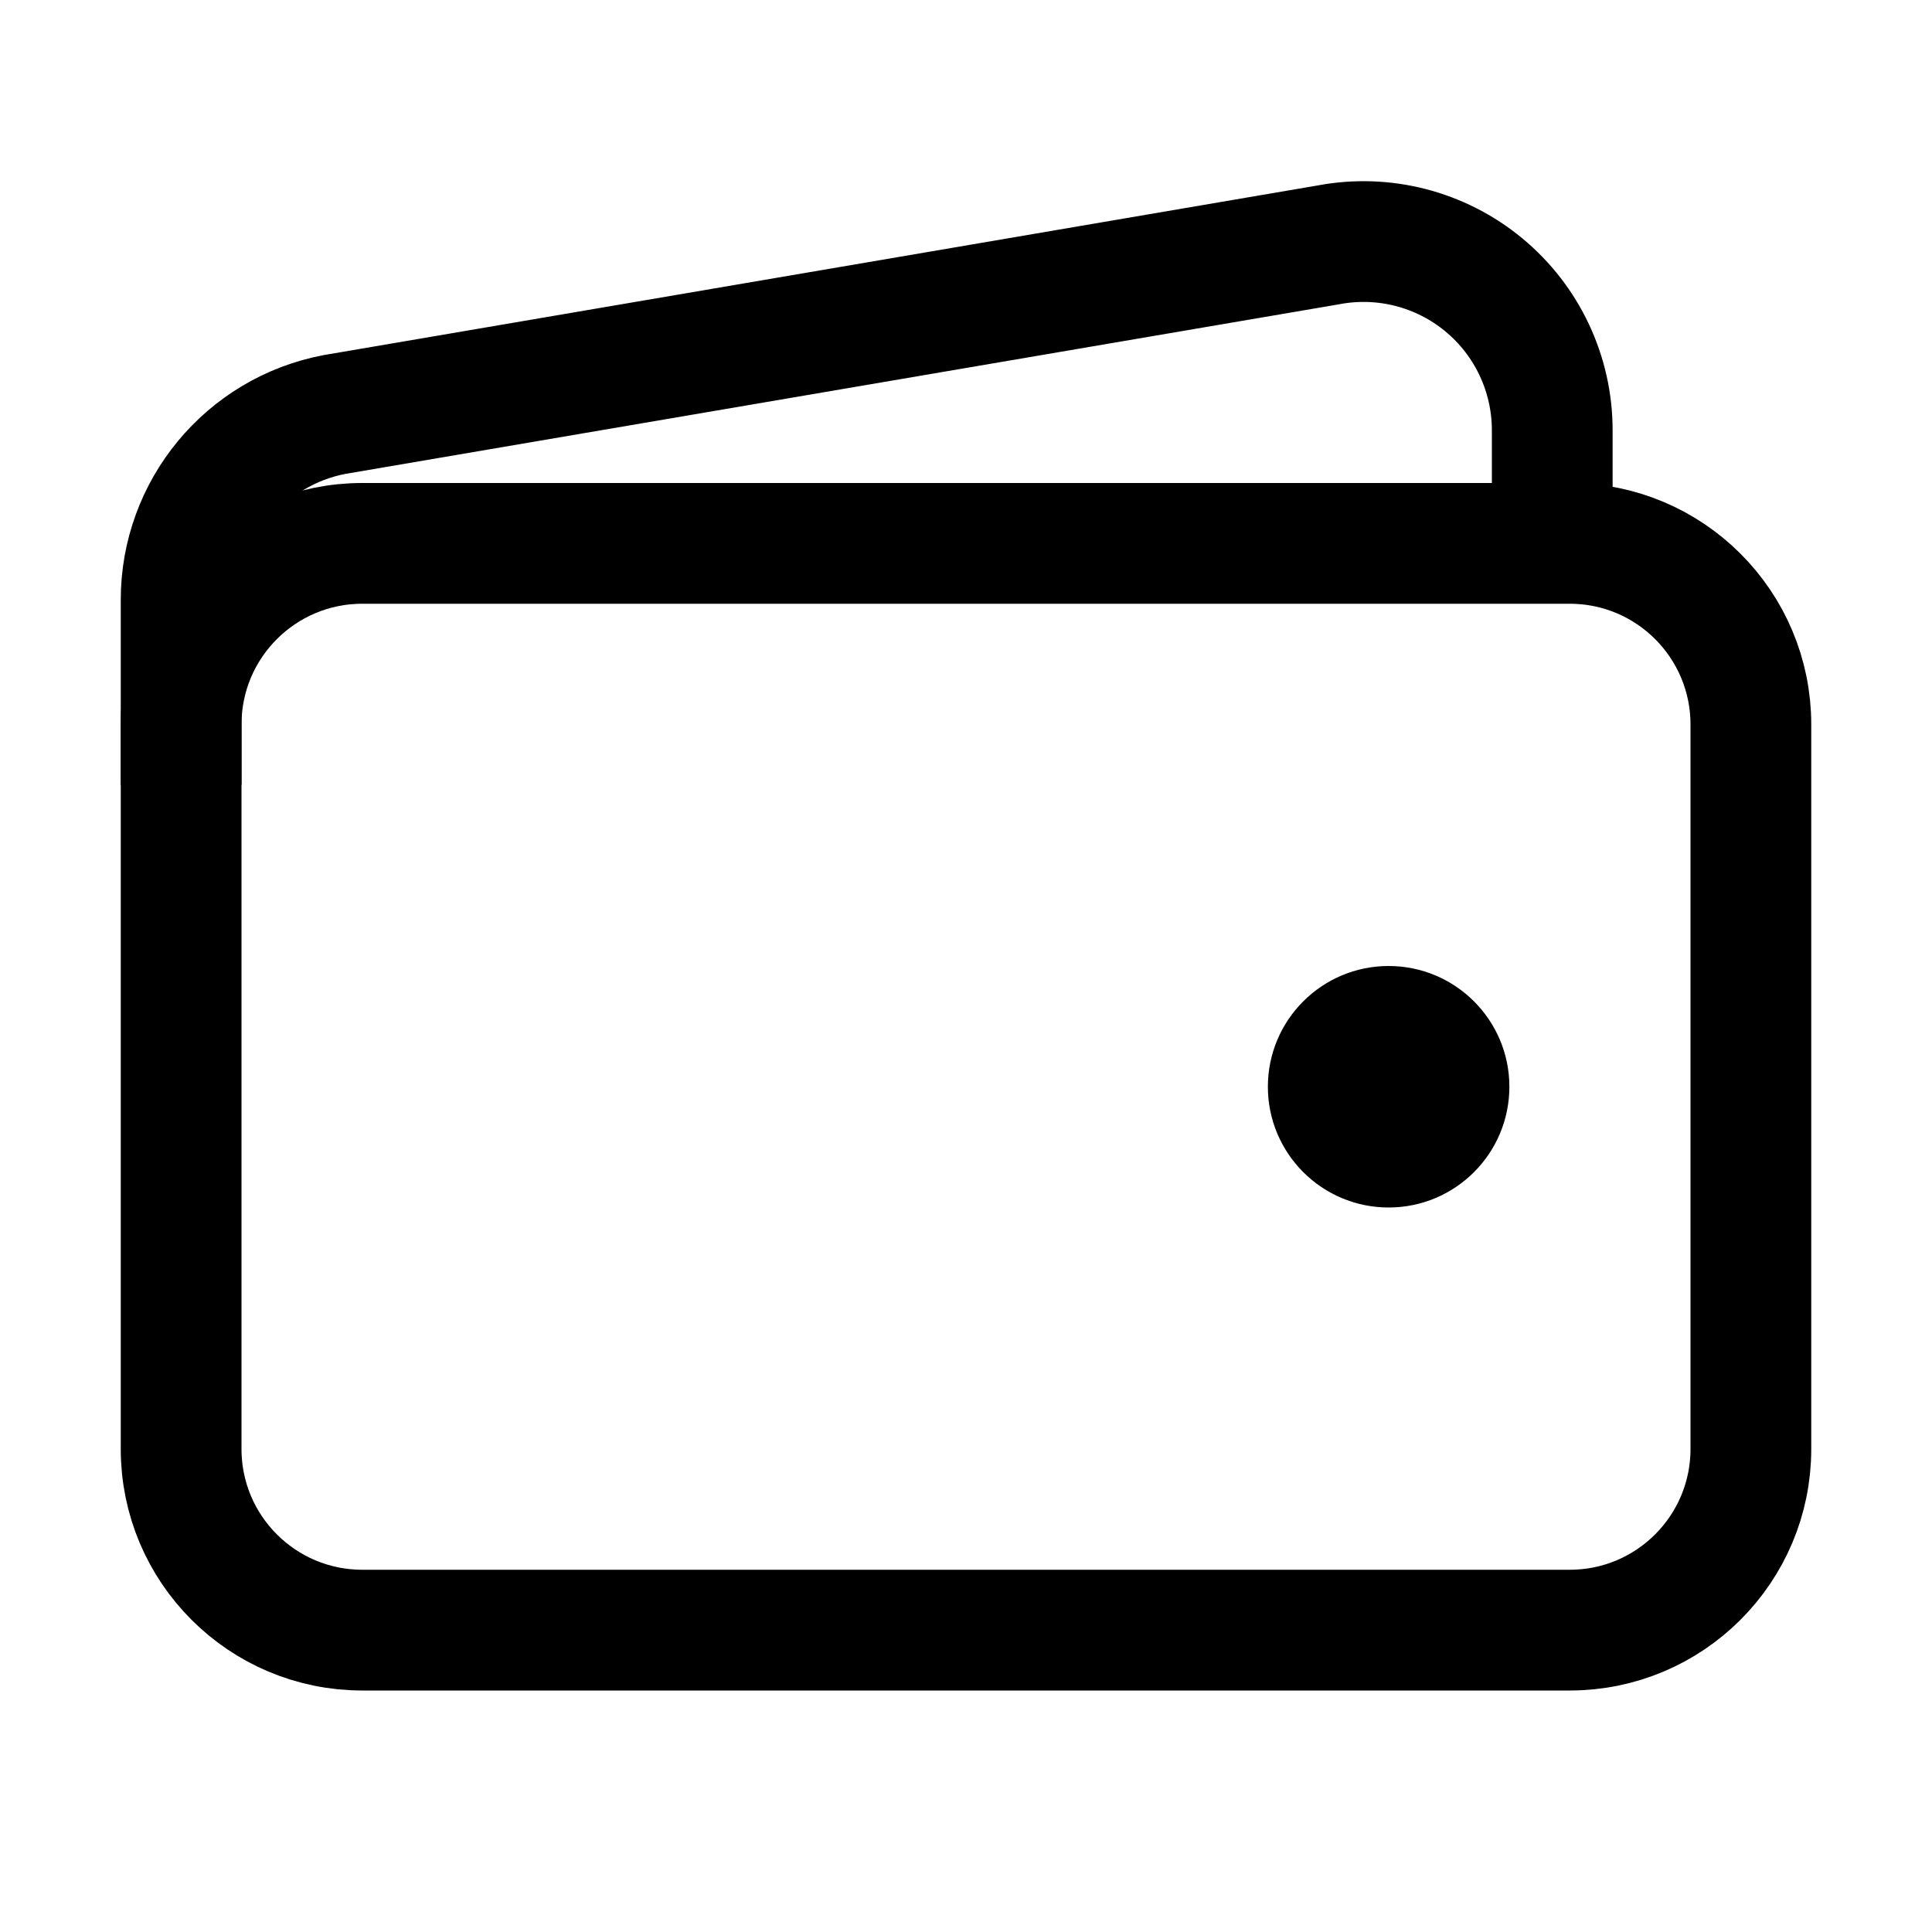
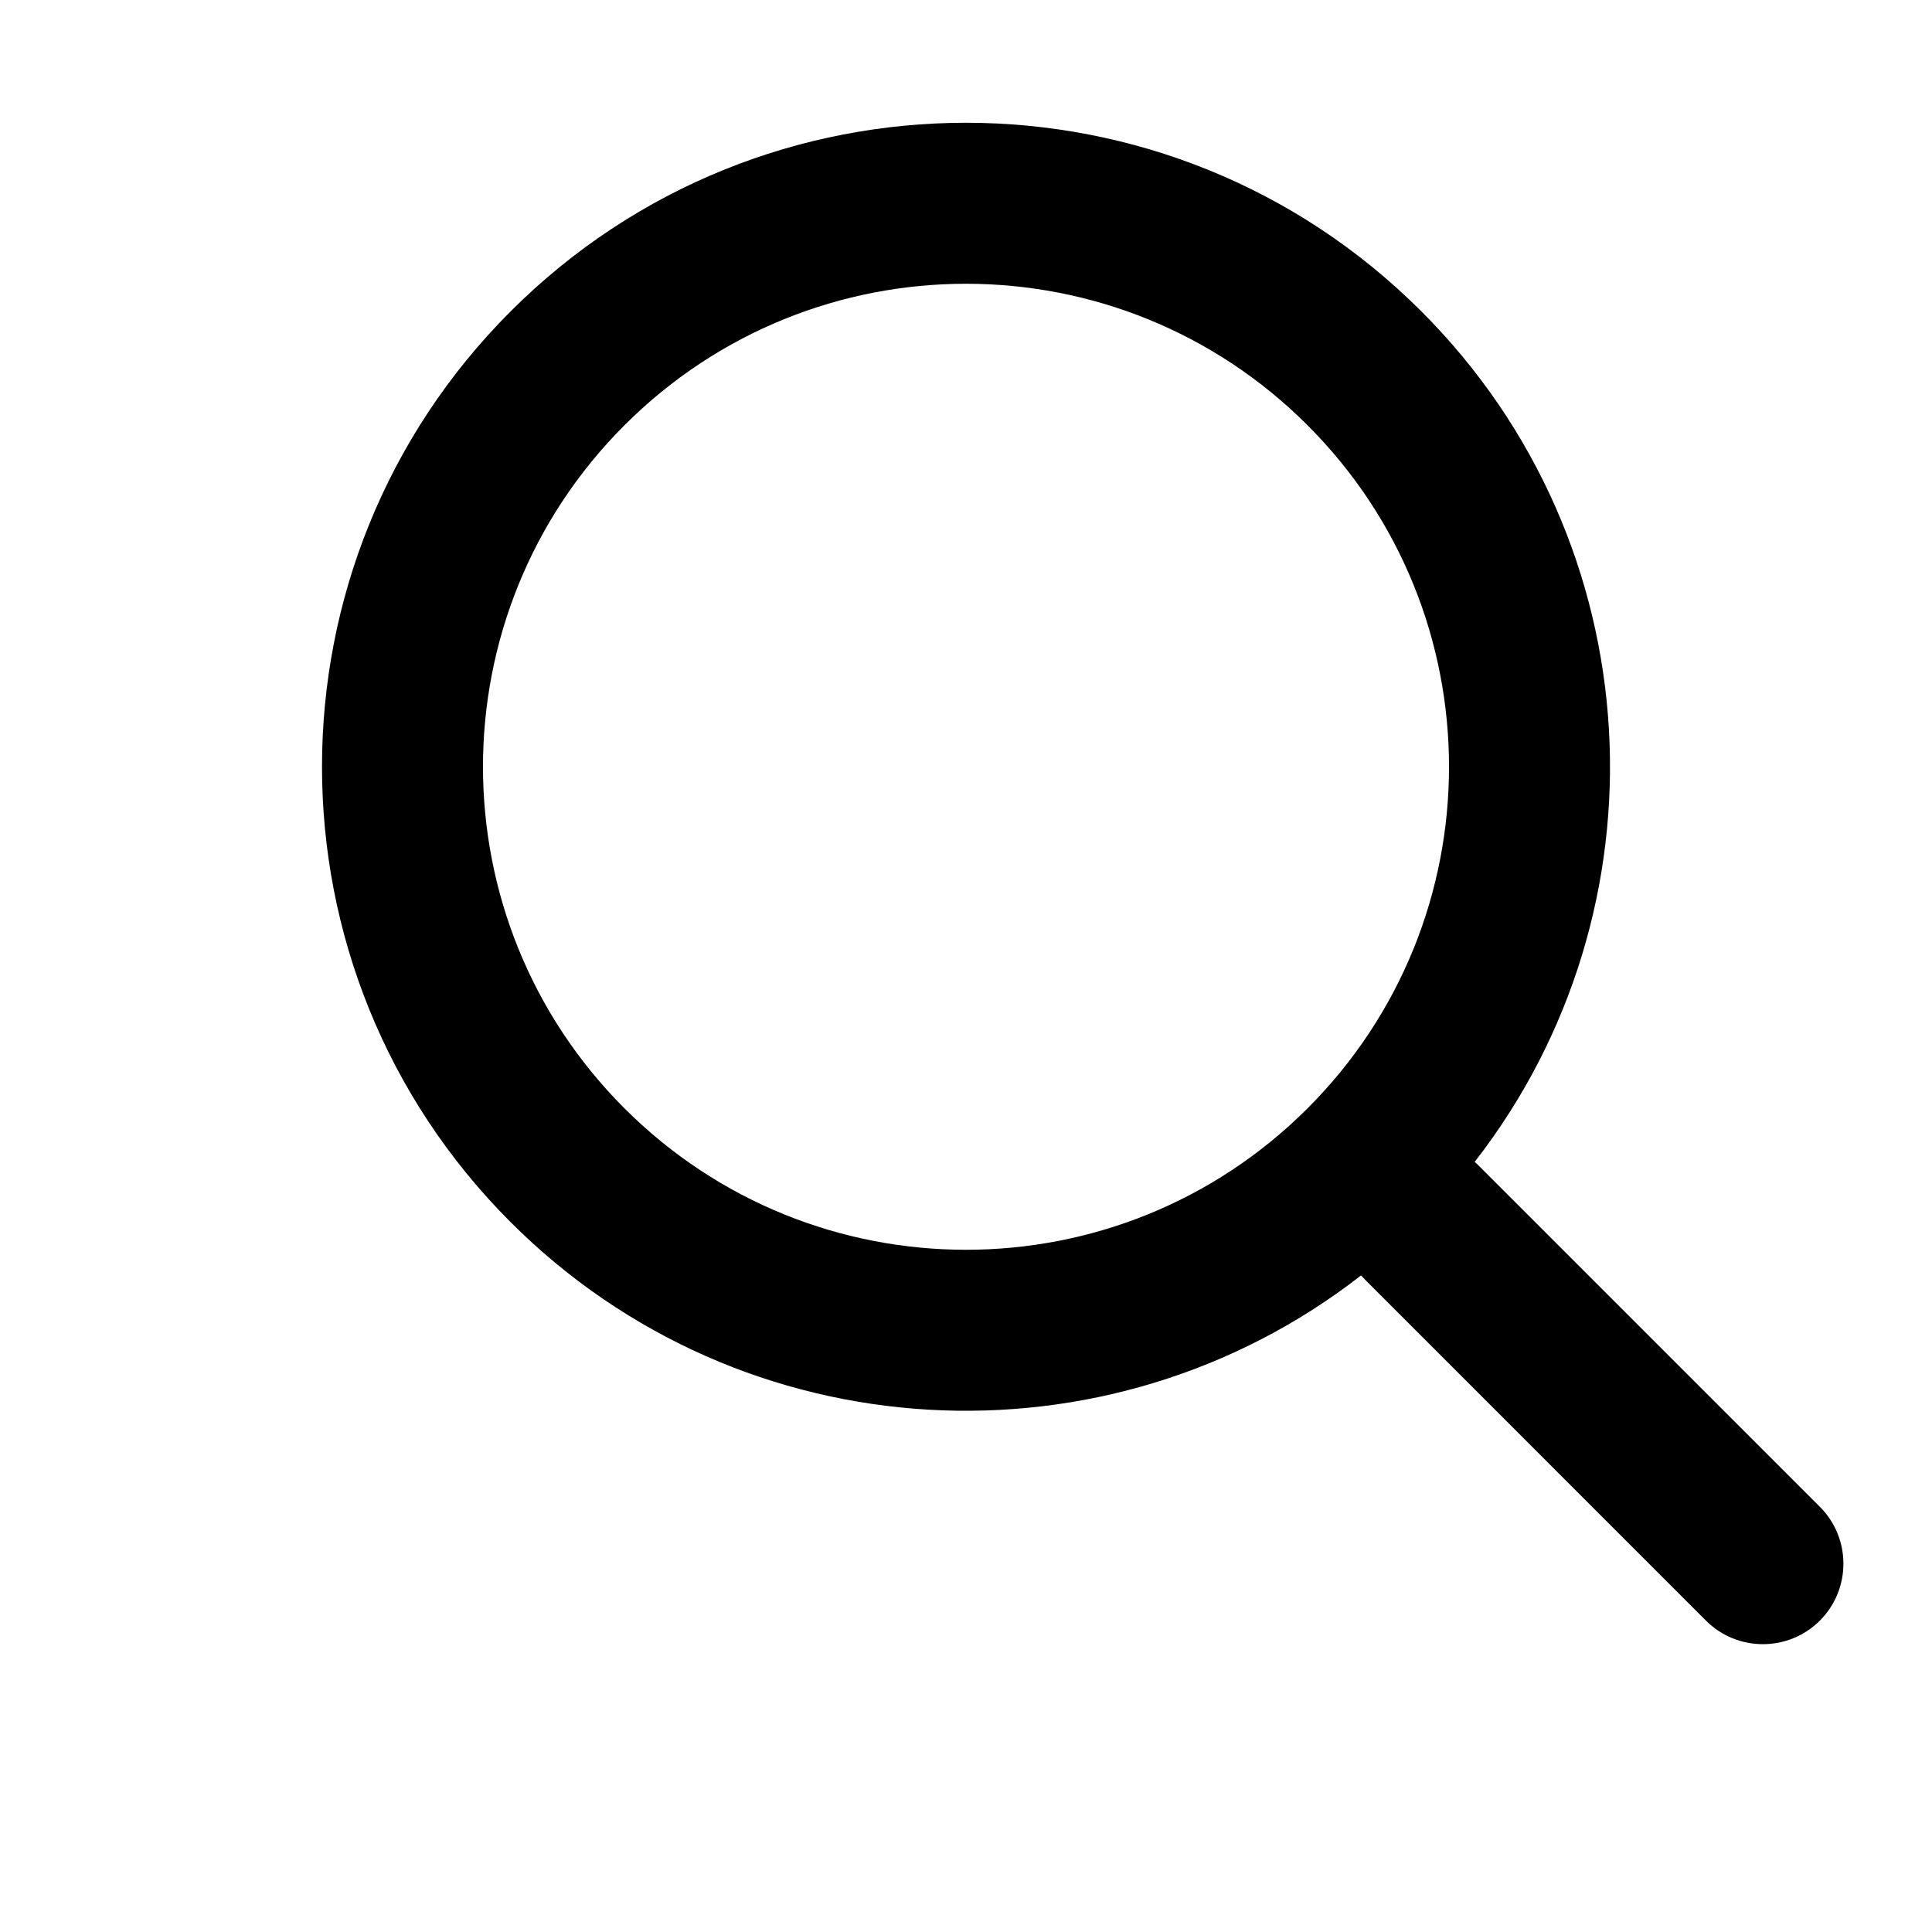
- <svg xmlns="http://www.w3.org/2000/svg" stroke="currentColor" fill="currentColor" stroke-width="0" viewBox="0 0 512 512" height="1em" width="1em">
-   <rect width="416" height="288" x="48" y="144" fill="none" stroke-linejoin="round" stroke-width="32" rx="48" ry="48" />
-   <path fill="none" stroke-linejoin="round" stroke-width="32" d="M411.36 144v-30A50 50 0 00352 64.9L88.64 109.85A50 50 0 0048 159v49" />
-   <path d="M368 320a32 32 0 1132-32 32 32 0 01-32 32z" />
+ <svg xmlns="http://www.w3.org/2000/svg" stroke="currentColor" fill="none" stroke-width="0" viewBox="0 0 24 24" class="absolute left-2.5 top-1/2 transform -translate-y-1/2" height="1em" width="1em">
+   <path fill-rule="evenodd" clip-rule="evenodd" d="M18.319 14.433C20.763 11.294 20.542 6.753 17.657 3.868C14.533 0.744 9.467 0.744 6.343 3.868C3.219 6.992 3.219 12.058 6.343 15.182C9.228 18.067 13.769 18.288 16.907 15.844C16.921 15.86 16.935 15.874 16.95 15.889L21.192 20.132C21.583 20.522 22.216 20.522 22.607 20.132C22.997 19.741 22.997 19.108 22.607 18.718L18.364 14.475C18.349 14.46 18.334 14.446 18.319 14.433ZM16.243 5.283C18.586 7.626 18.586 11.425 16.243 13.768C13.899 16.111 10.101 16.111 7.757 13.768C5.414 11.425 5.414 7.626 7.757 5.283C10.101 2.939 13.899 2.939 16.243 5.283Z" fill="currentColor" />
</svg>
